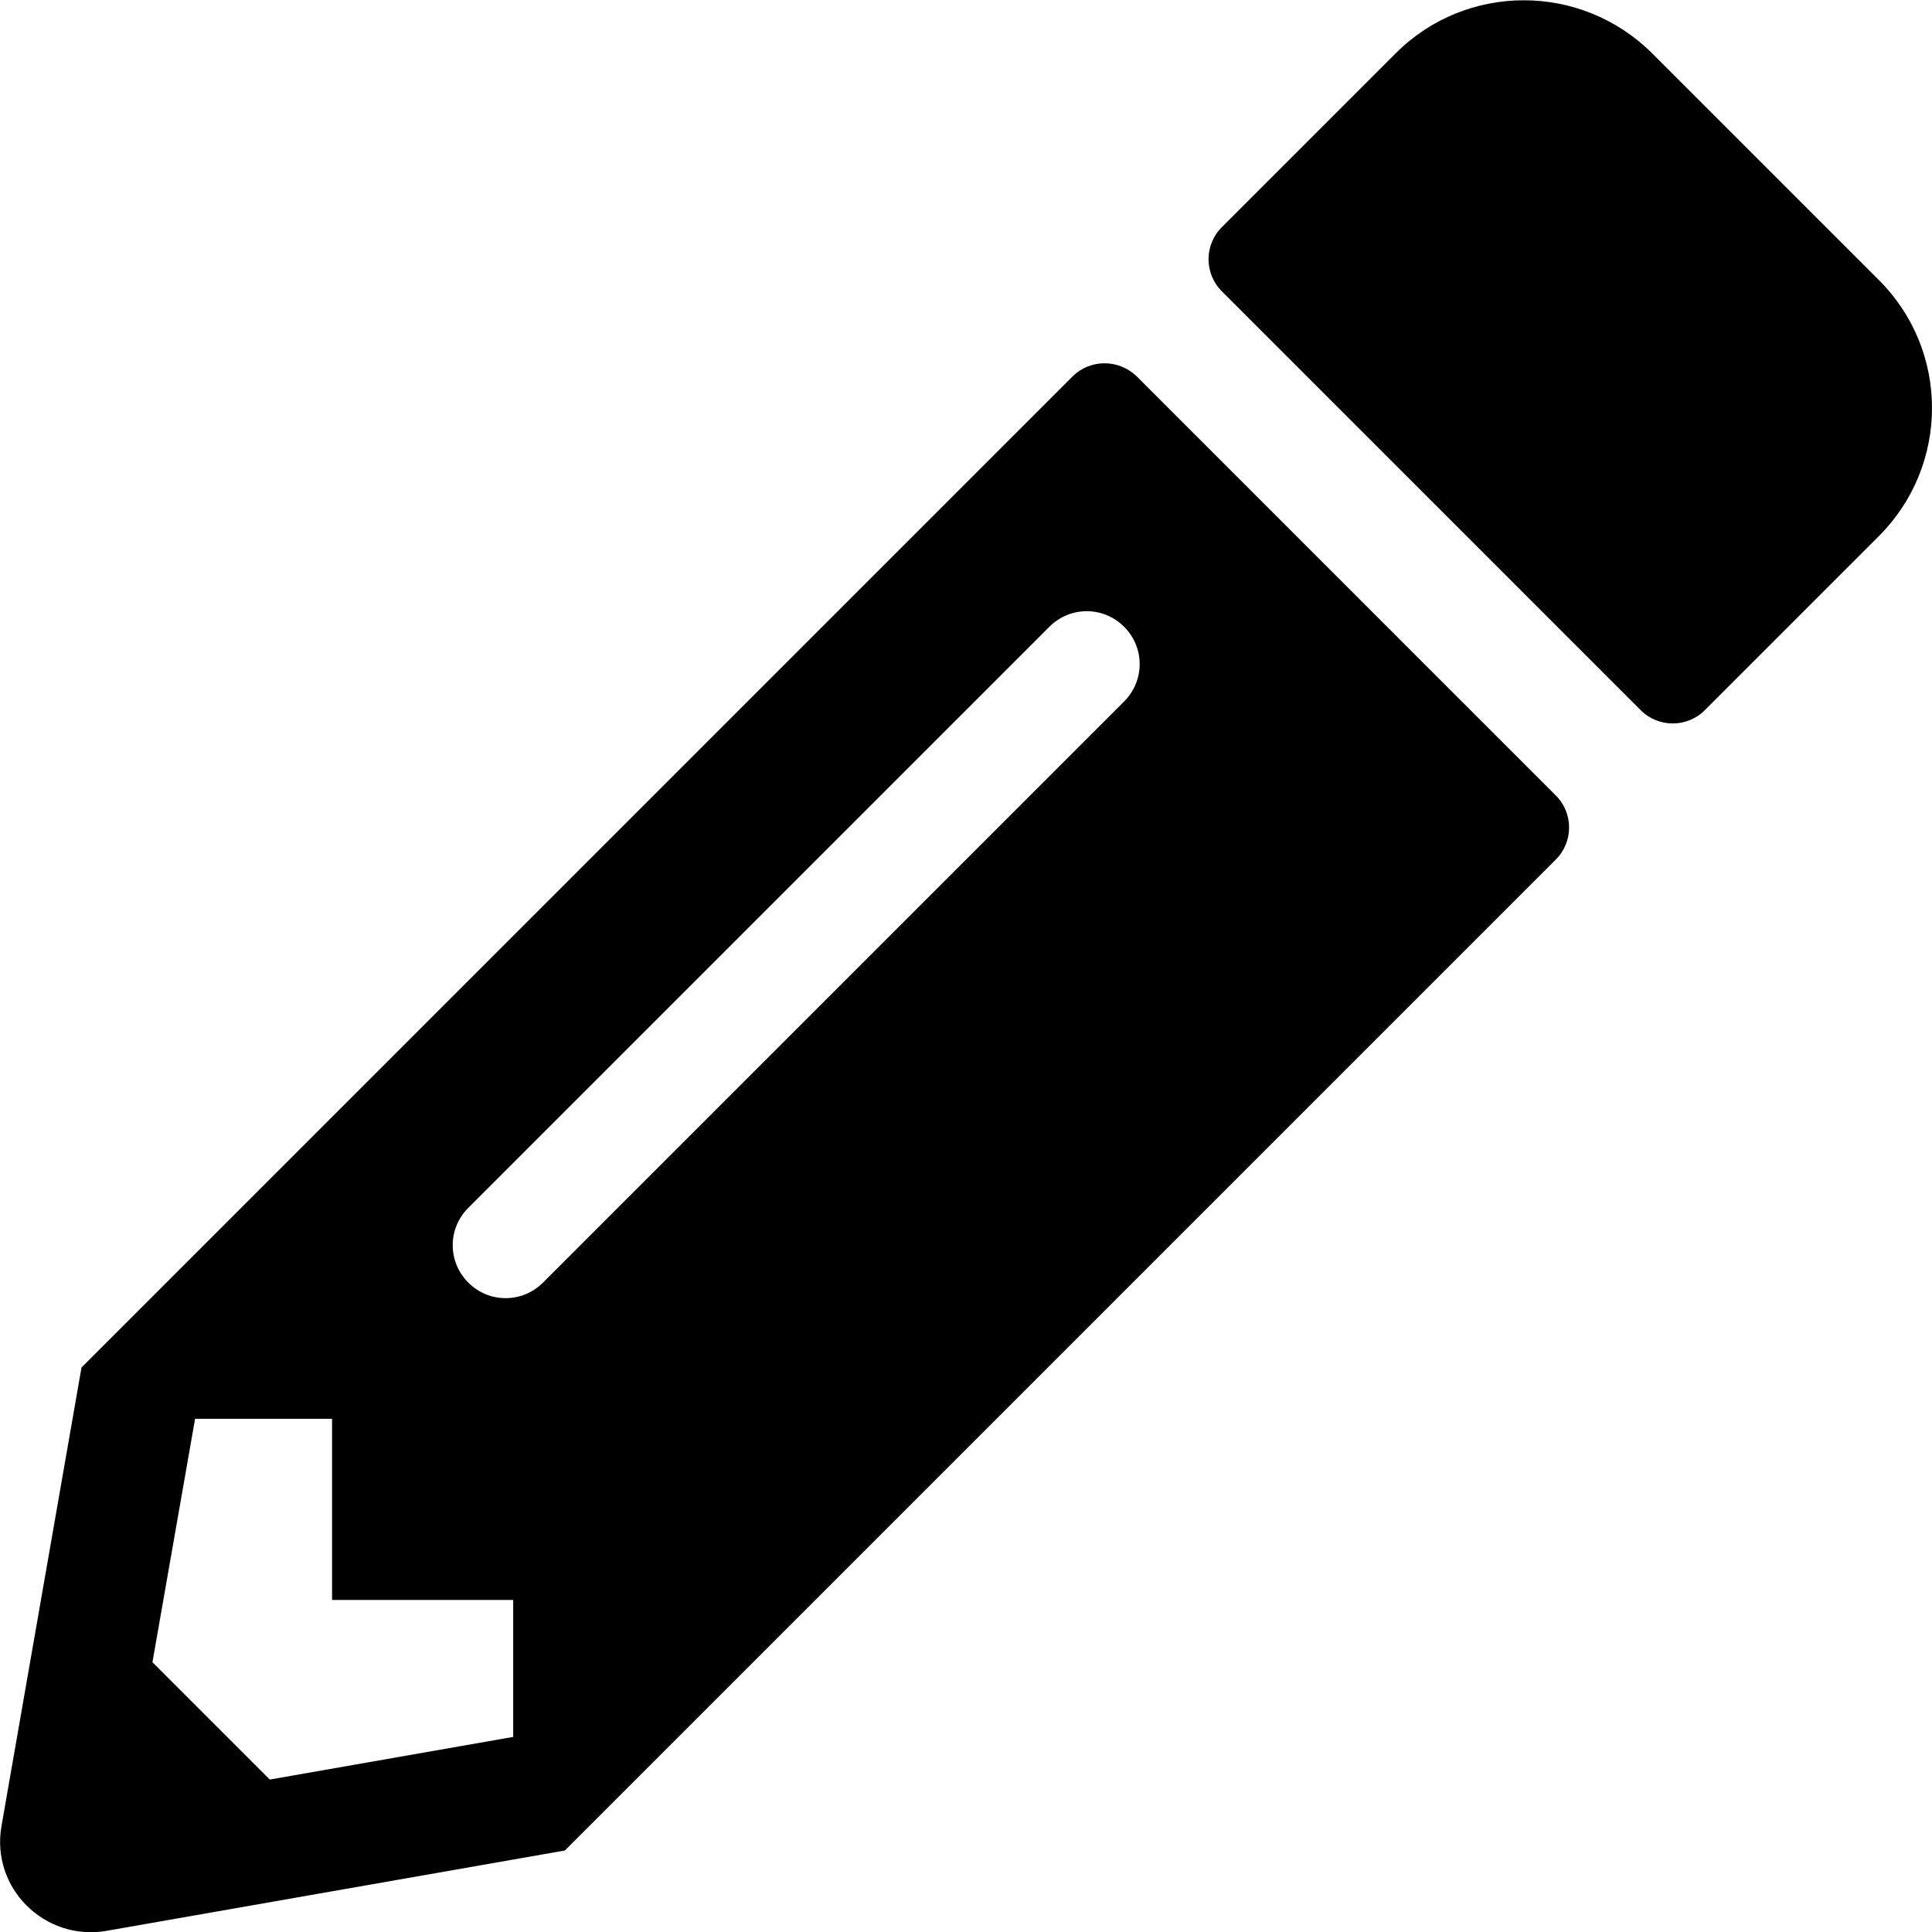
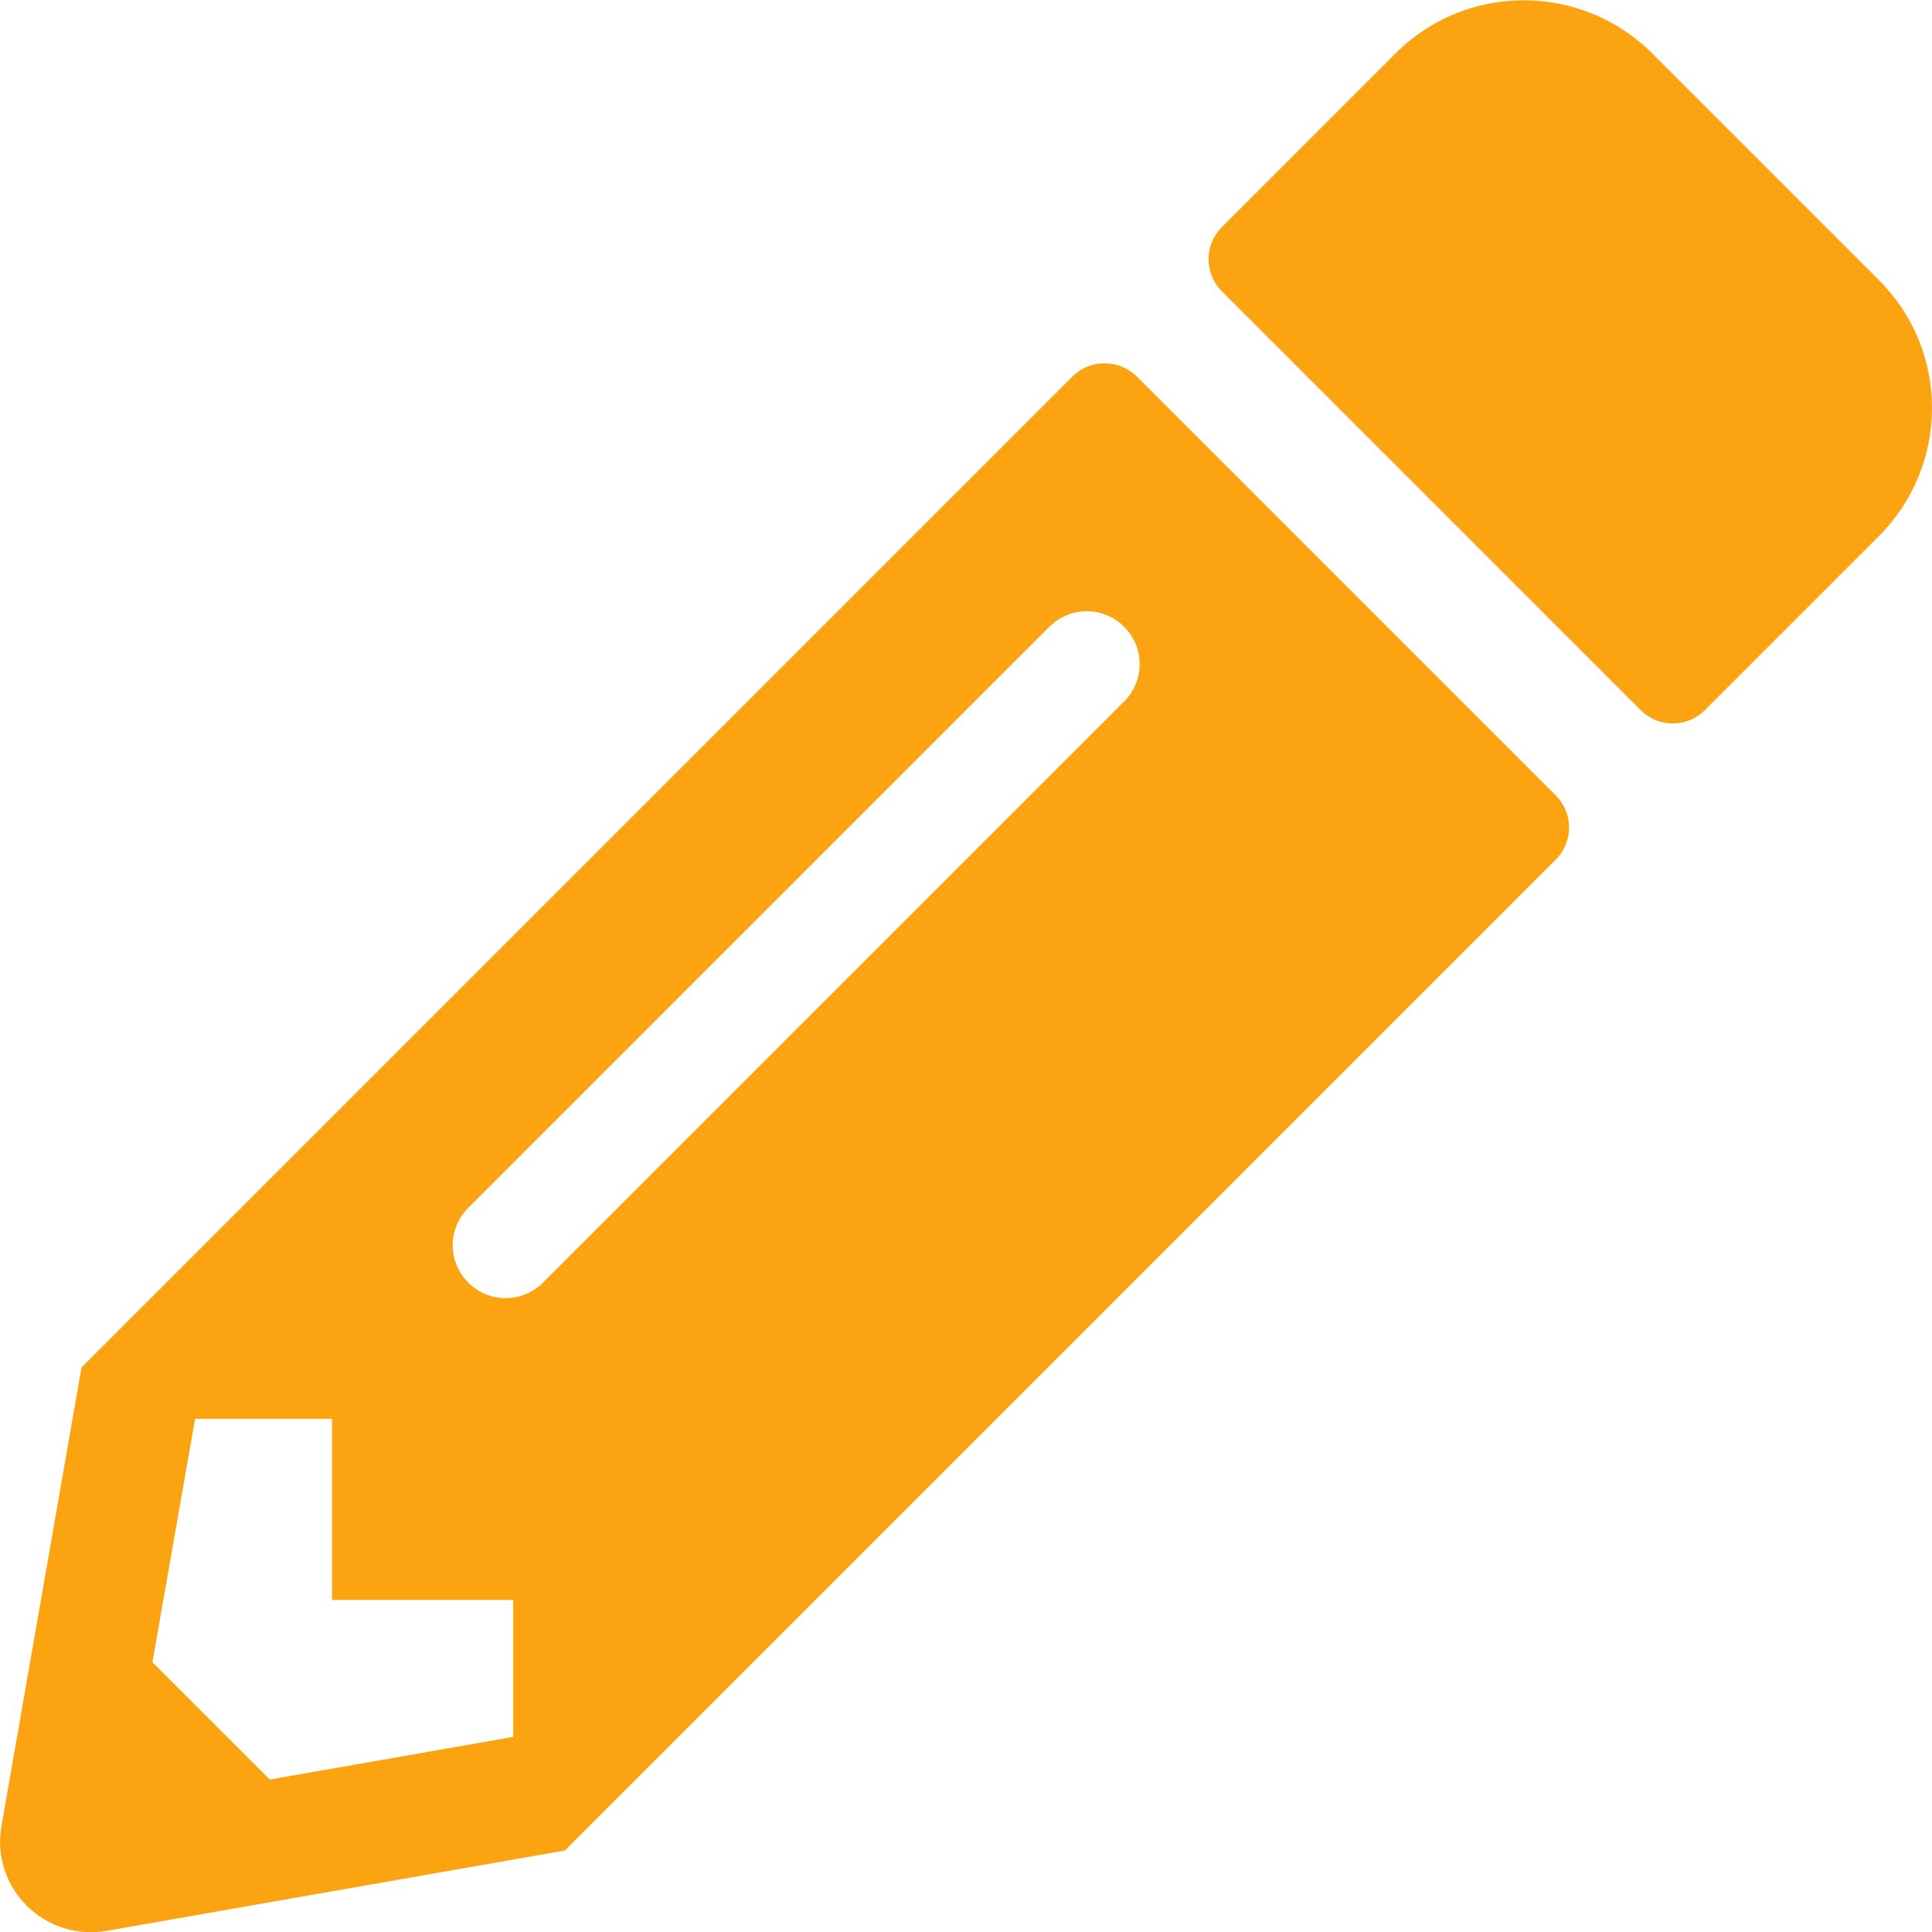
- <svg xmlns="http://www.w3.org/2000/svg" aria-hidden="true" focusable="false" data-prefix="fas" data-icon="pencil-alt" class="svg-inline--fa fa-pencil-alt fa-w-16" role="img" viewBox="0 0 512 512">
+ <svg xmlns="http://www.w3.org/2000/svg" aria-hidden="true" focusable="false" data-prefix="fas" data-icon="pencil-alt" class="svg-inline--fa fa-pencil-alt fa-w-16" role="img" viewBox="0 0 512 512" color="#fca311">
  <path fill="currentColor" d="M497.9 142.1l-46.1 46.1c-4.7 4.7-12.3 4.7-17 0l-111-111c-4.7-4.7-4.7-12.3 0-17l46.1-46.1c18.7-18.7 49.1-18.7 67.9 0l60.1 60.1c18.8 18.7 18.8 49.1 0 67.9zM284.2 99.8L21.6 362.4.4 483.9c-2.9 16.4 11.4 30.6 27.8 27.8l121.5-21.3 262.6-262.6c4.7-4.7 4.7-12.3 0-17l-111-111c-4.8-4.7-12.4-4.7-17.1 0zM124.1 339.9c-5.5-5.5-5.5-14.3 0-19.8l154-154c5.5-5.5 14.3-5.5 19.8 0s5.5 14.3 0 19.8l-154 154c-5.5 5.5-14.3 5.5-19.8 0zM88 424h48v36.3l-64.5 11.3-31.1-31.1L51.7 376H88v48z" />
</svg>
